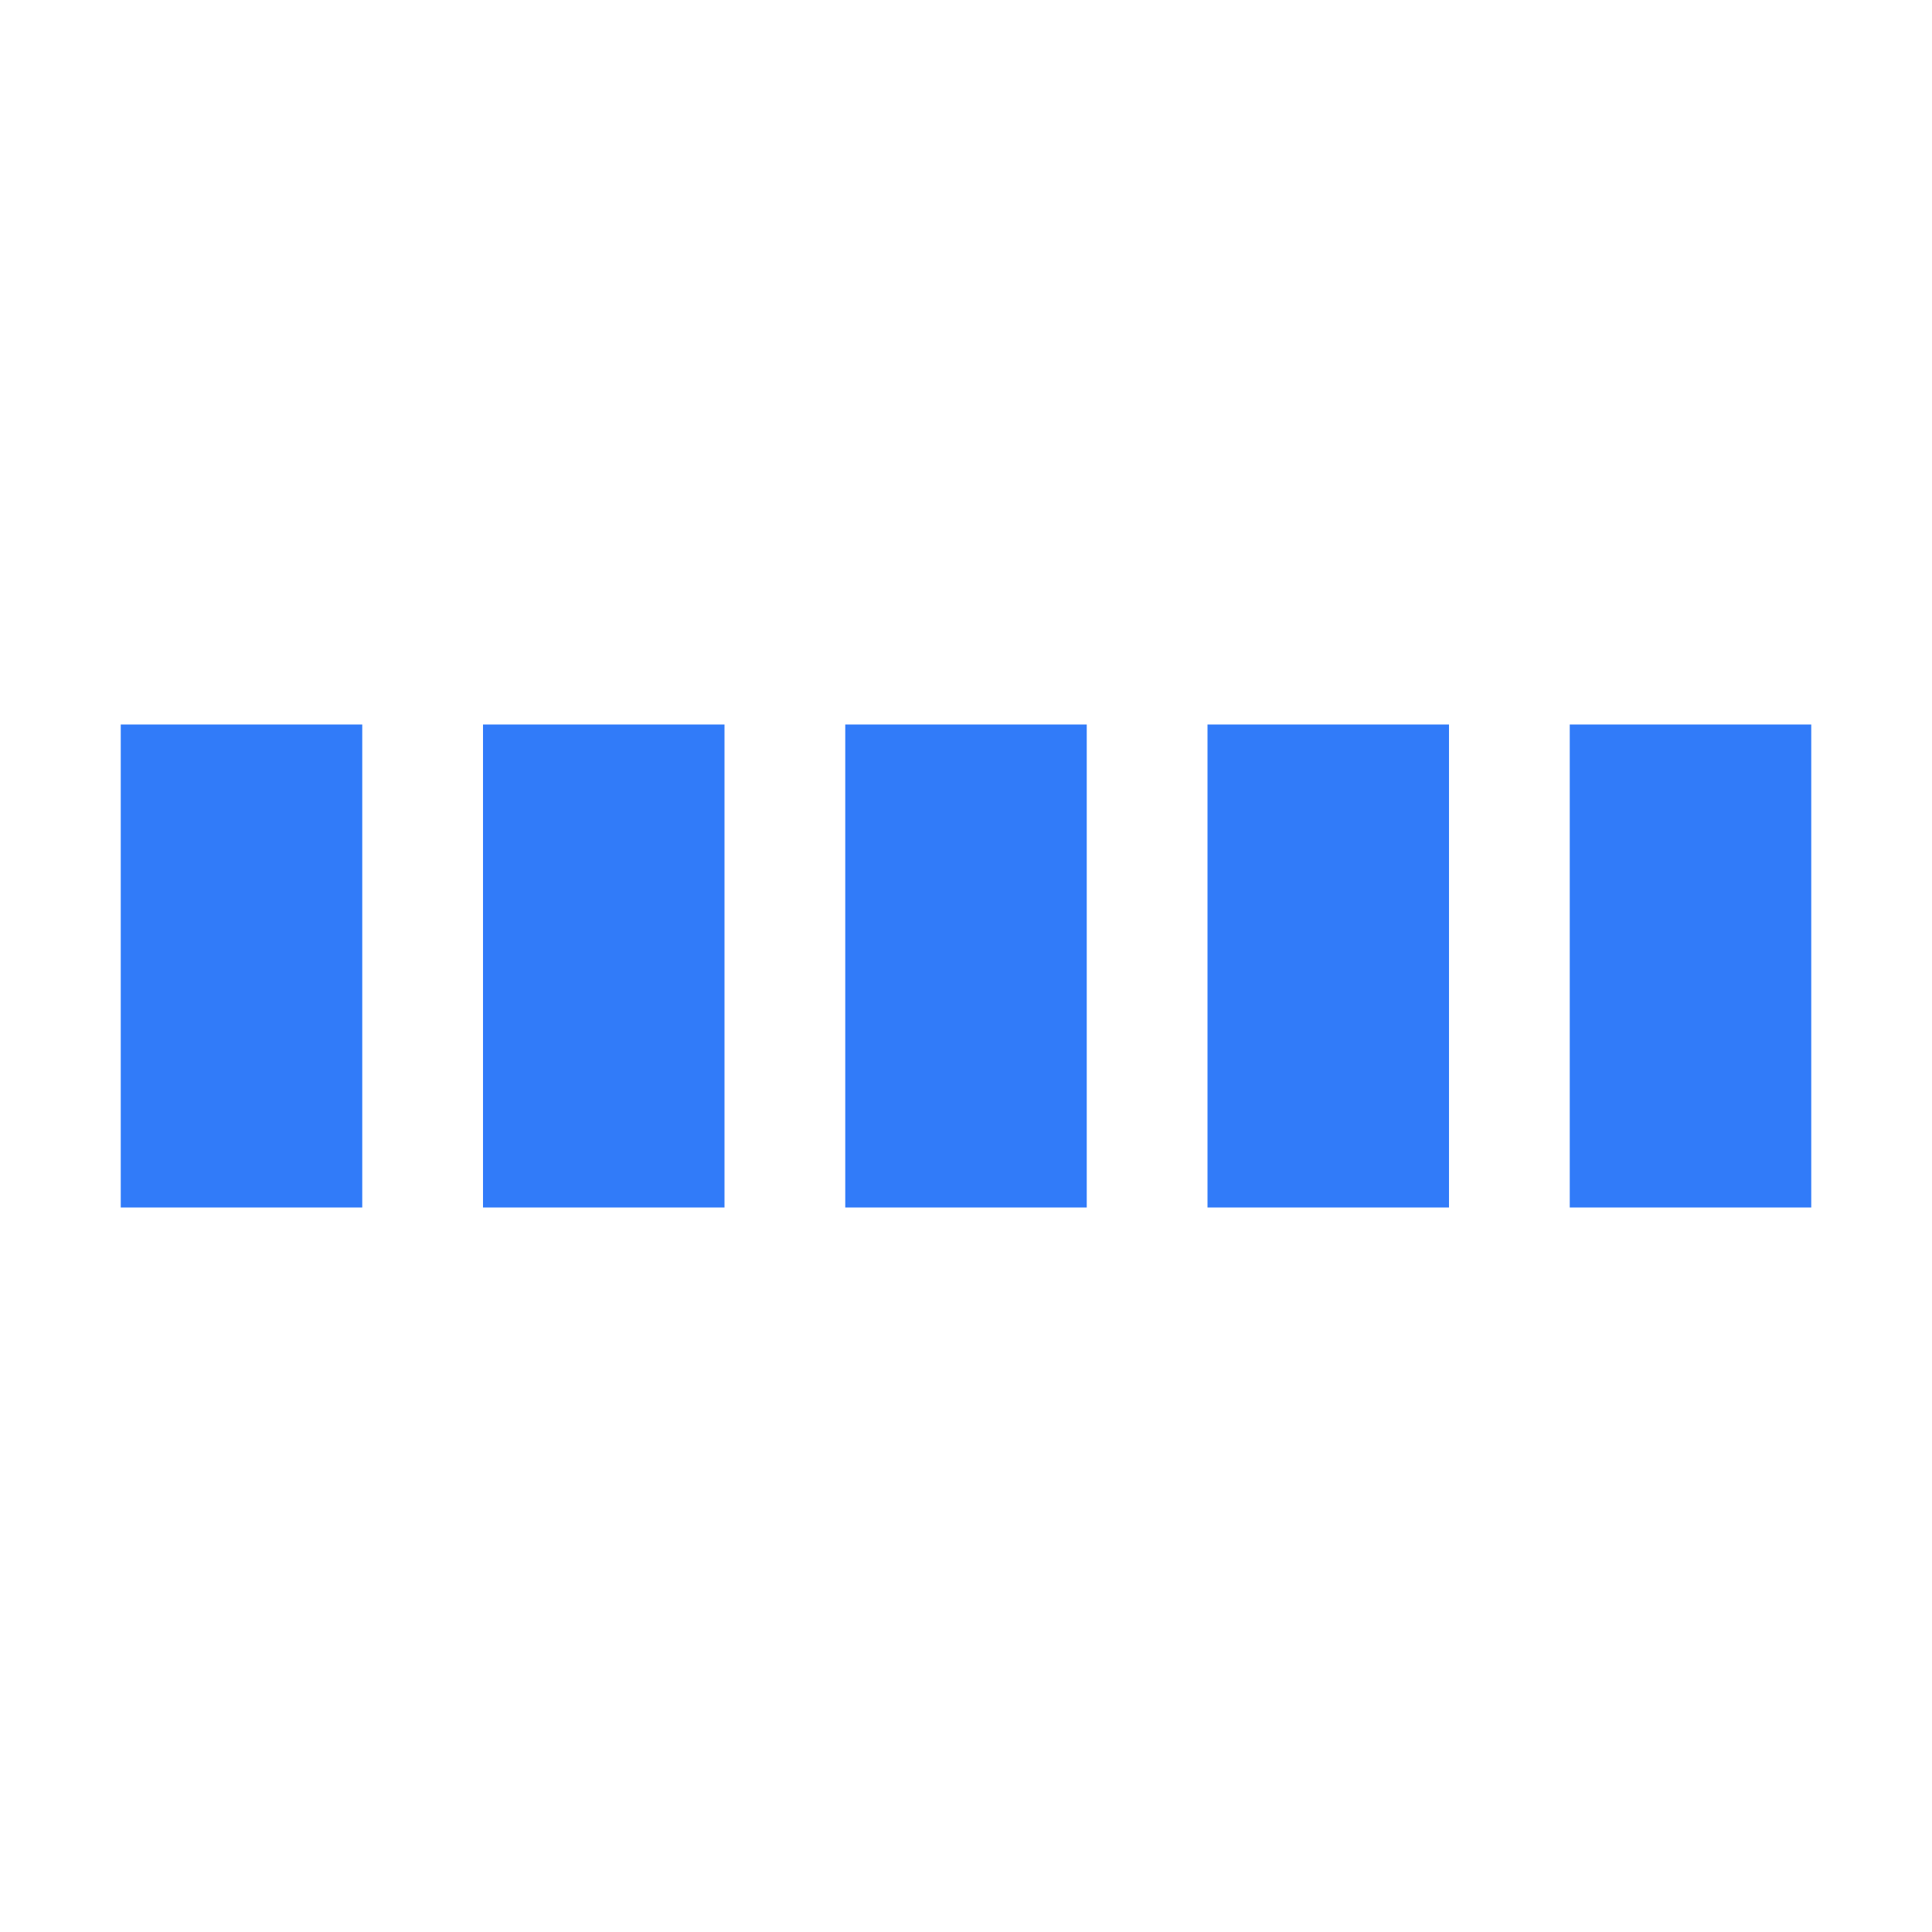
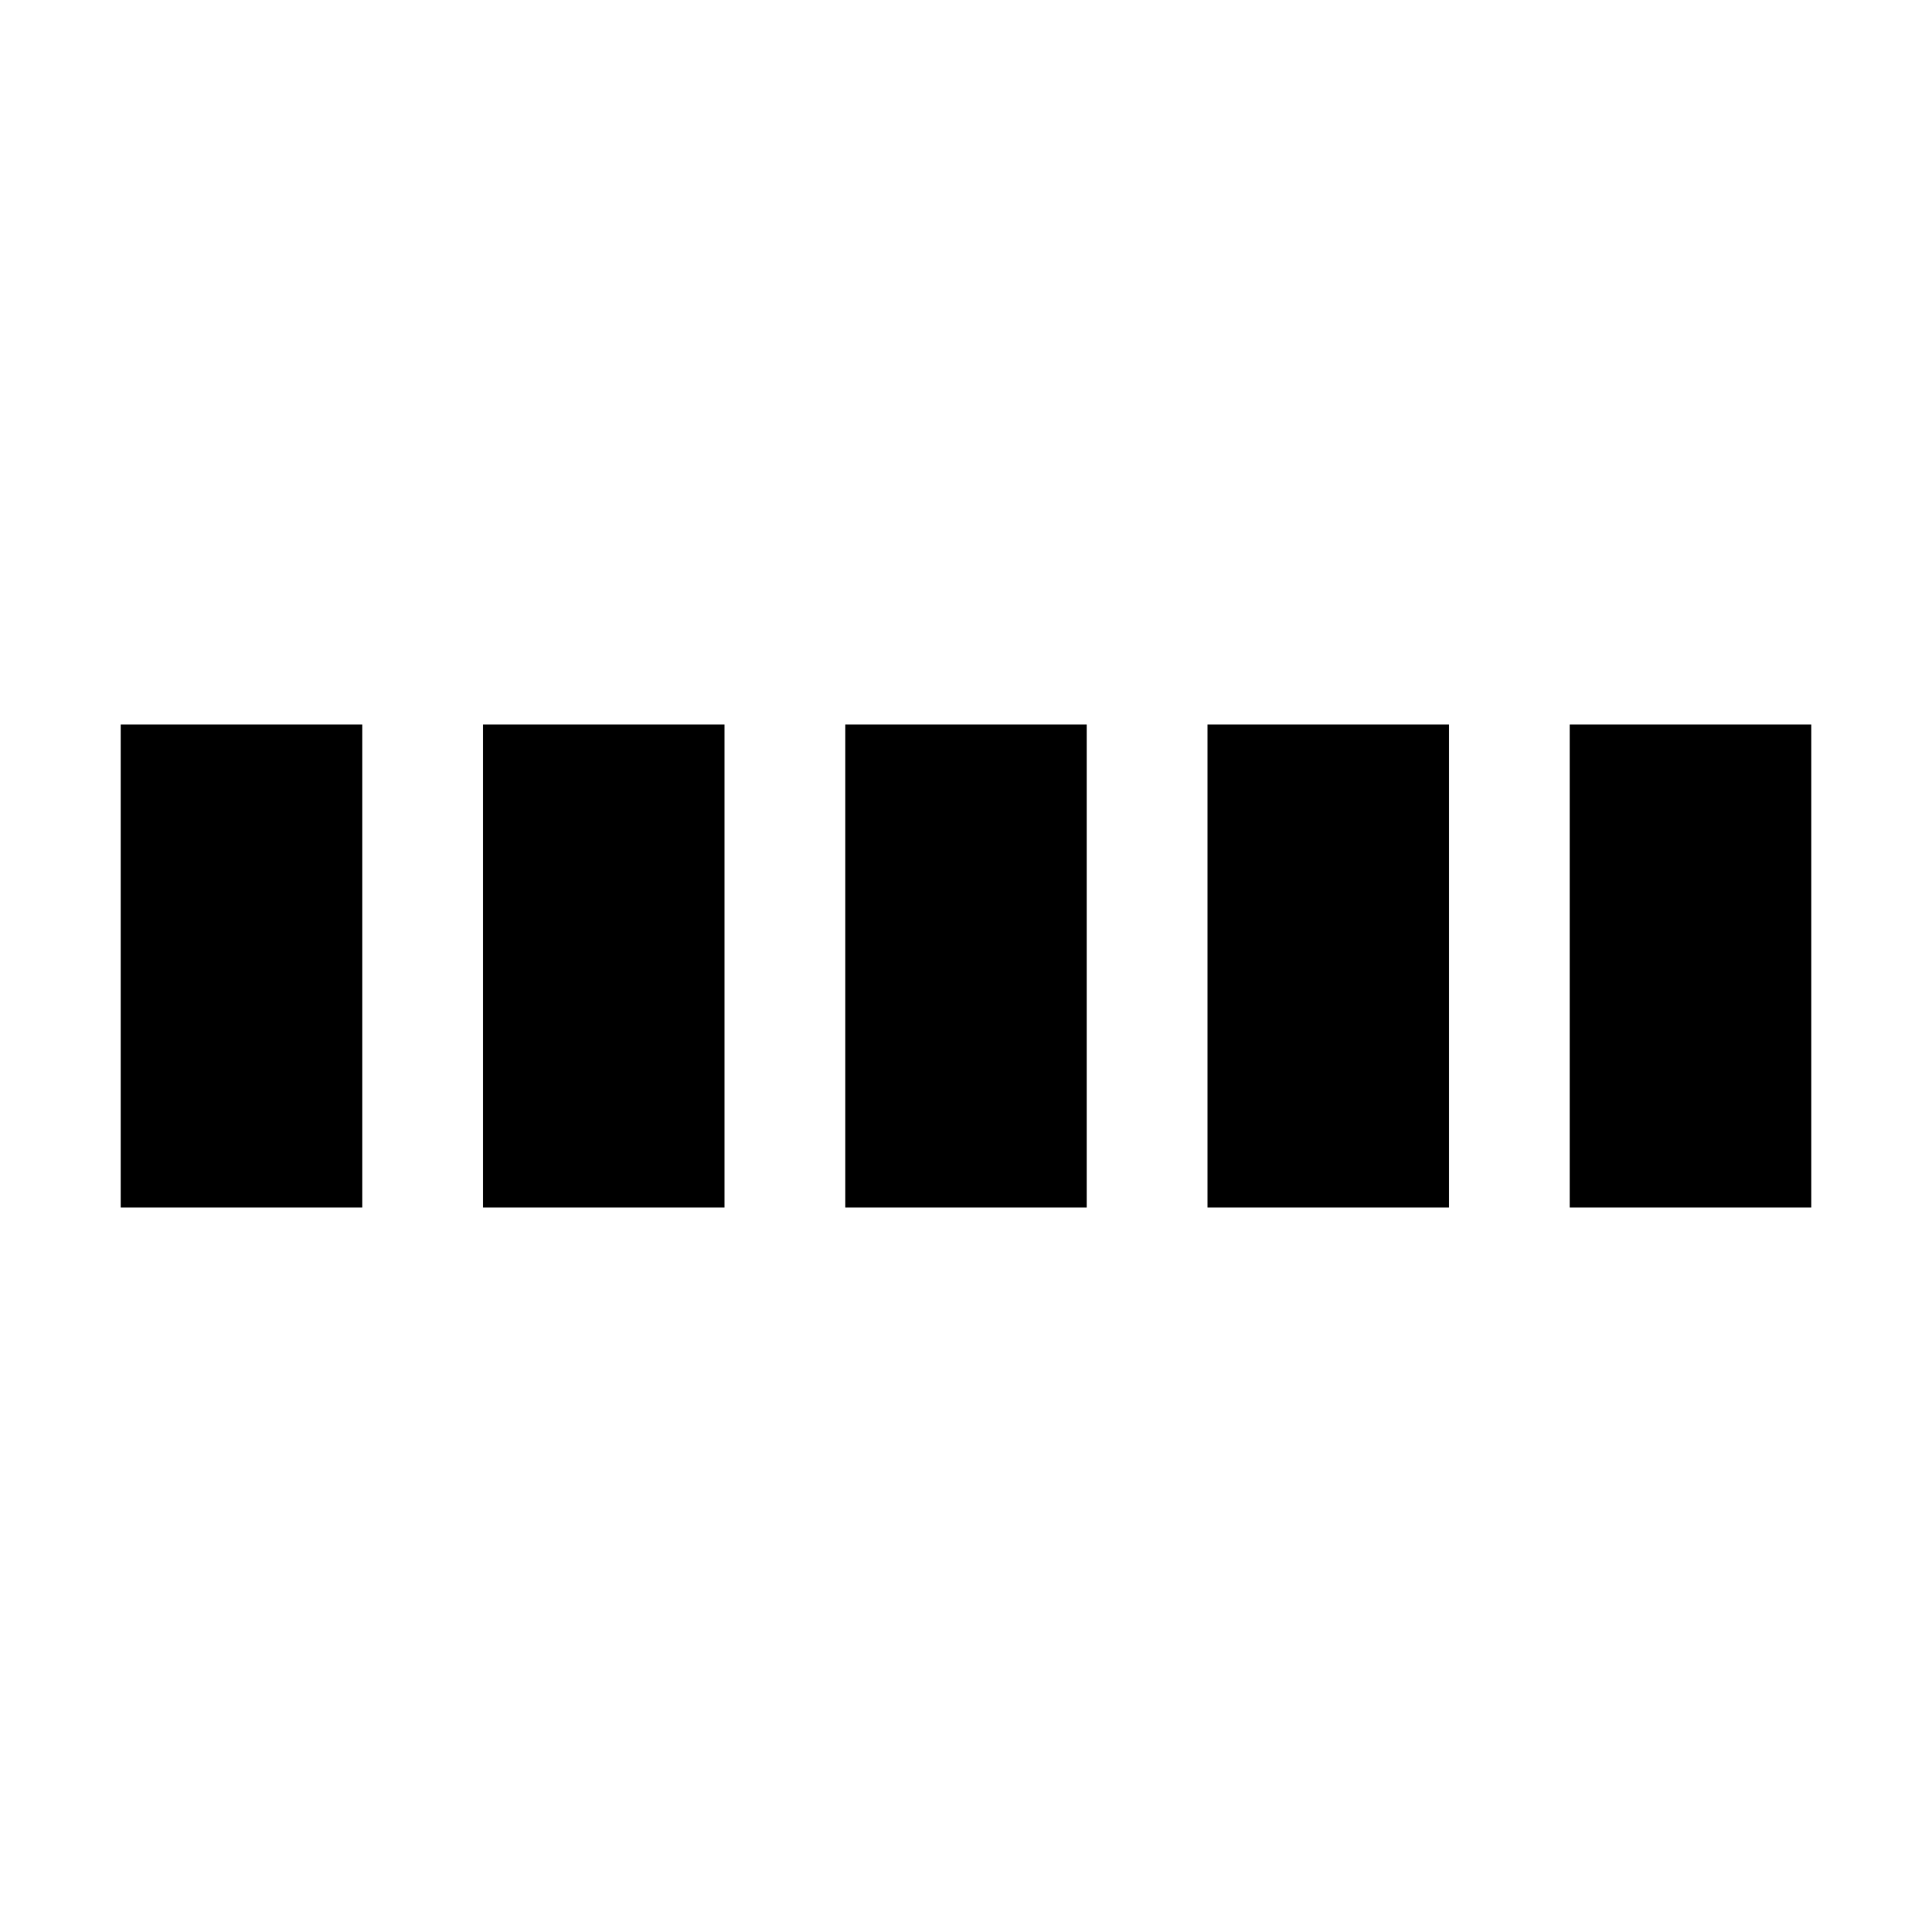
- <svg xmlns="http://www.w3.org/2000/svg" viewBox="0 0 32 32" width="16" height="16" fill="rgb(49, 123, 249)">
+ <svg xmlns="http://www.w3.org/2000/svg" viewBox="0 0 32 32" width="16" height="16" fill="rgb(255, 152, 0);">
  <path transform="translate(2)" d="M0 12 V20 H4 V12z">
    <animate attributeName="d" values="M0 12 V20 H4 V12z; M0 4 V28 H4 V4z; M0 12 V20 H4 V12z; M0 12 V20 H4 V12z" dur="1.2s" repeatCount="indefinite" begin="0" keytimes="0;.2;.5;1" keySplines="0.2 0.2 0.4 0.8;0.2 0.6 0.4 0.8;0.2 0.8 0.4 0.8" calcMode="spline" />
  </path>
  <path transform="translate(8)" d="M0 12 V20 H4 V12z">
    <animate attributeName="d" values="M0 12 V20 H4 V12z; M0 4 V28 H4 V4z; M0 12 V20 H4 V12z; M0 12 V20 H4 V12z" dur="1.2s" repeatCount="indefinite" begin="0.2" keytimes="0;.2;.5;1" keySplines="0.2 0.2 0.4 0.8;0.2 0.6 0.4 0.8;0.2 0.8 0.4 0.8" calcMode="spline" />
  </path>
  <path transform="translate(14)" d="M0 12 V20 H4 V12z">
    <animate attributeName="d" values="M0 12 V20 H4 V12z; M0 4 V28 H4 V4z; M0 12 V20 H4 V12z; M0 12 V20 H4 V12z" dur="1.2s" repeatCount="indefinite" begin="0.4" keytimes="0;.2;.5;1" keySplines="0.2 0.2 0.4 0.8;0.2 0.6 0.4 0.8;0.2 0.8 0.4 0.8" calcMode="spline" />
  </path>
  <path transform="translate(20)" d="M0 12 V20 H4 V12z">
    <animate attributeName="d" values="M0 12 V20 H4 V12z; M0 4 V28 H4 V4z; M0 12 V20 H4 V12z; M0 12 V20 H4 V12z" dur="1.2s" repeatCount="indefinite" begin="0.6" keytimes="0;.2;.5;1" keySplines="0.2 0.2 0.4 0.8;0.2 0.6 0.4 0.8;0.2 0.8 0.4 0.8" calcMode="spline" />
  </path>
  <path transform="translate(26)" d="M0 12 V20 H4 V12z">
    <animate attributeName="d" values="M0 12 V20 H4 V12z; M0 4 V28 H4 V4z; M0 12 V20 H4 V12z; M0 12 V20 H4 V12z" dur="1.2s" repeatCount="indefinite" begin="0.8" keytimes="0;.2;.5;1" keySplines="0.2 0.2 0.4 0.8;0.2 0.6 0.4 0.8;0.2 0.8 0.4 0.8" calcMode="spline" />
  </path>
</svg>
